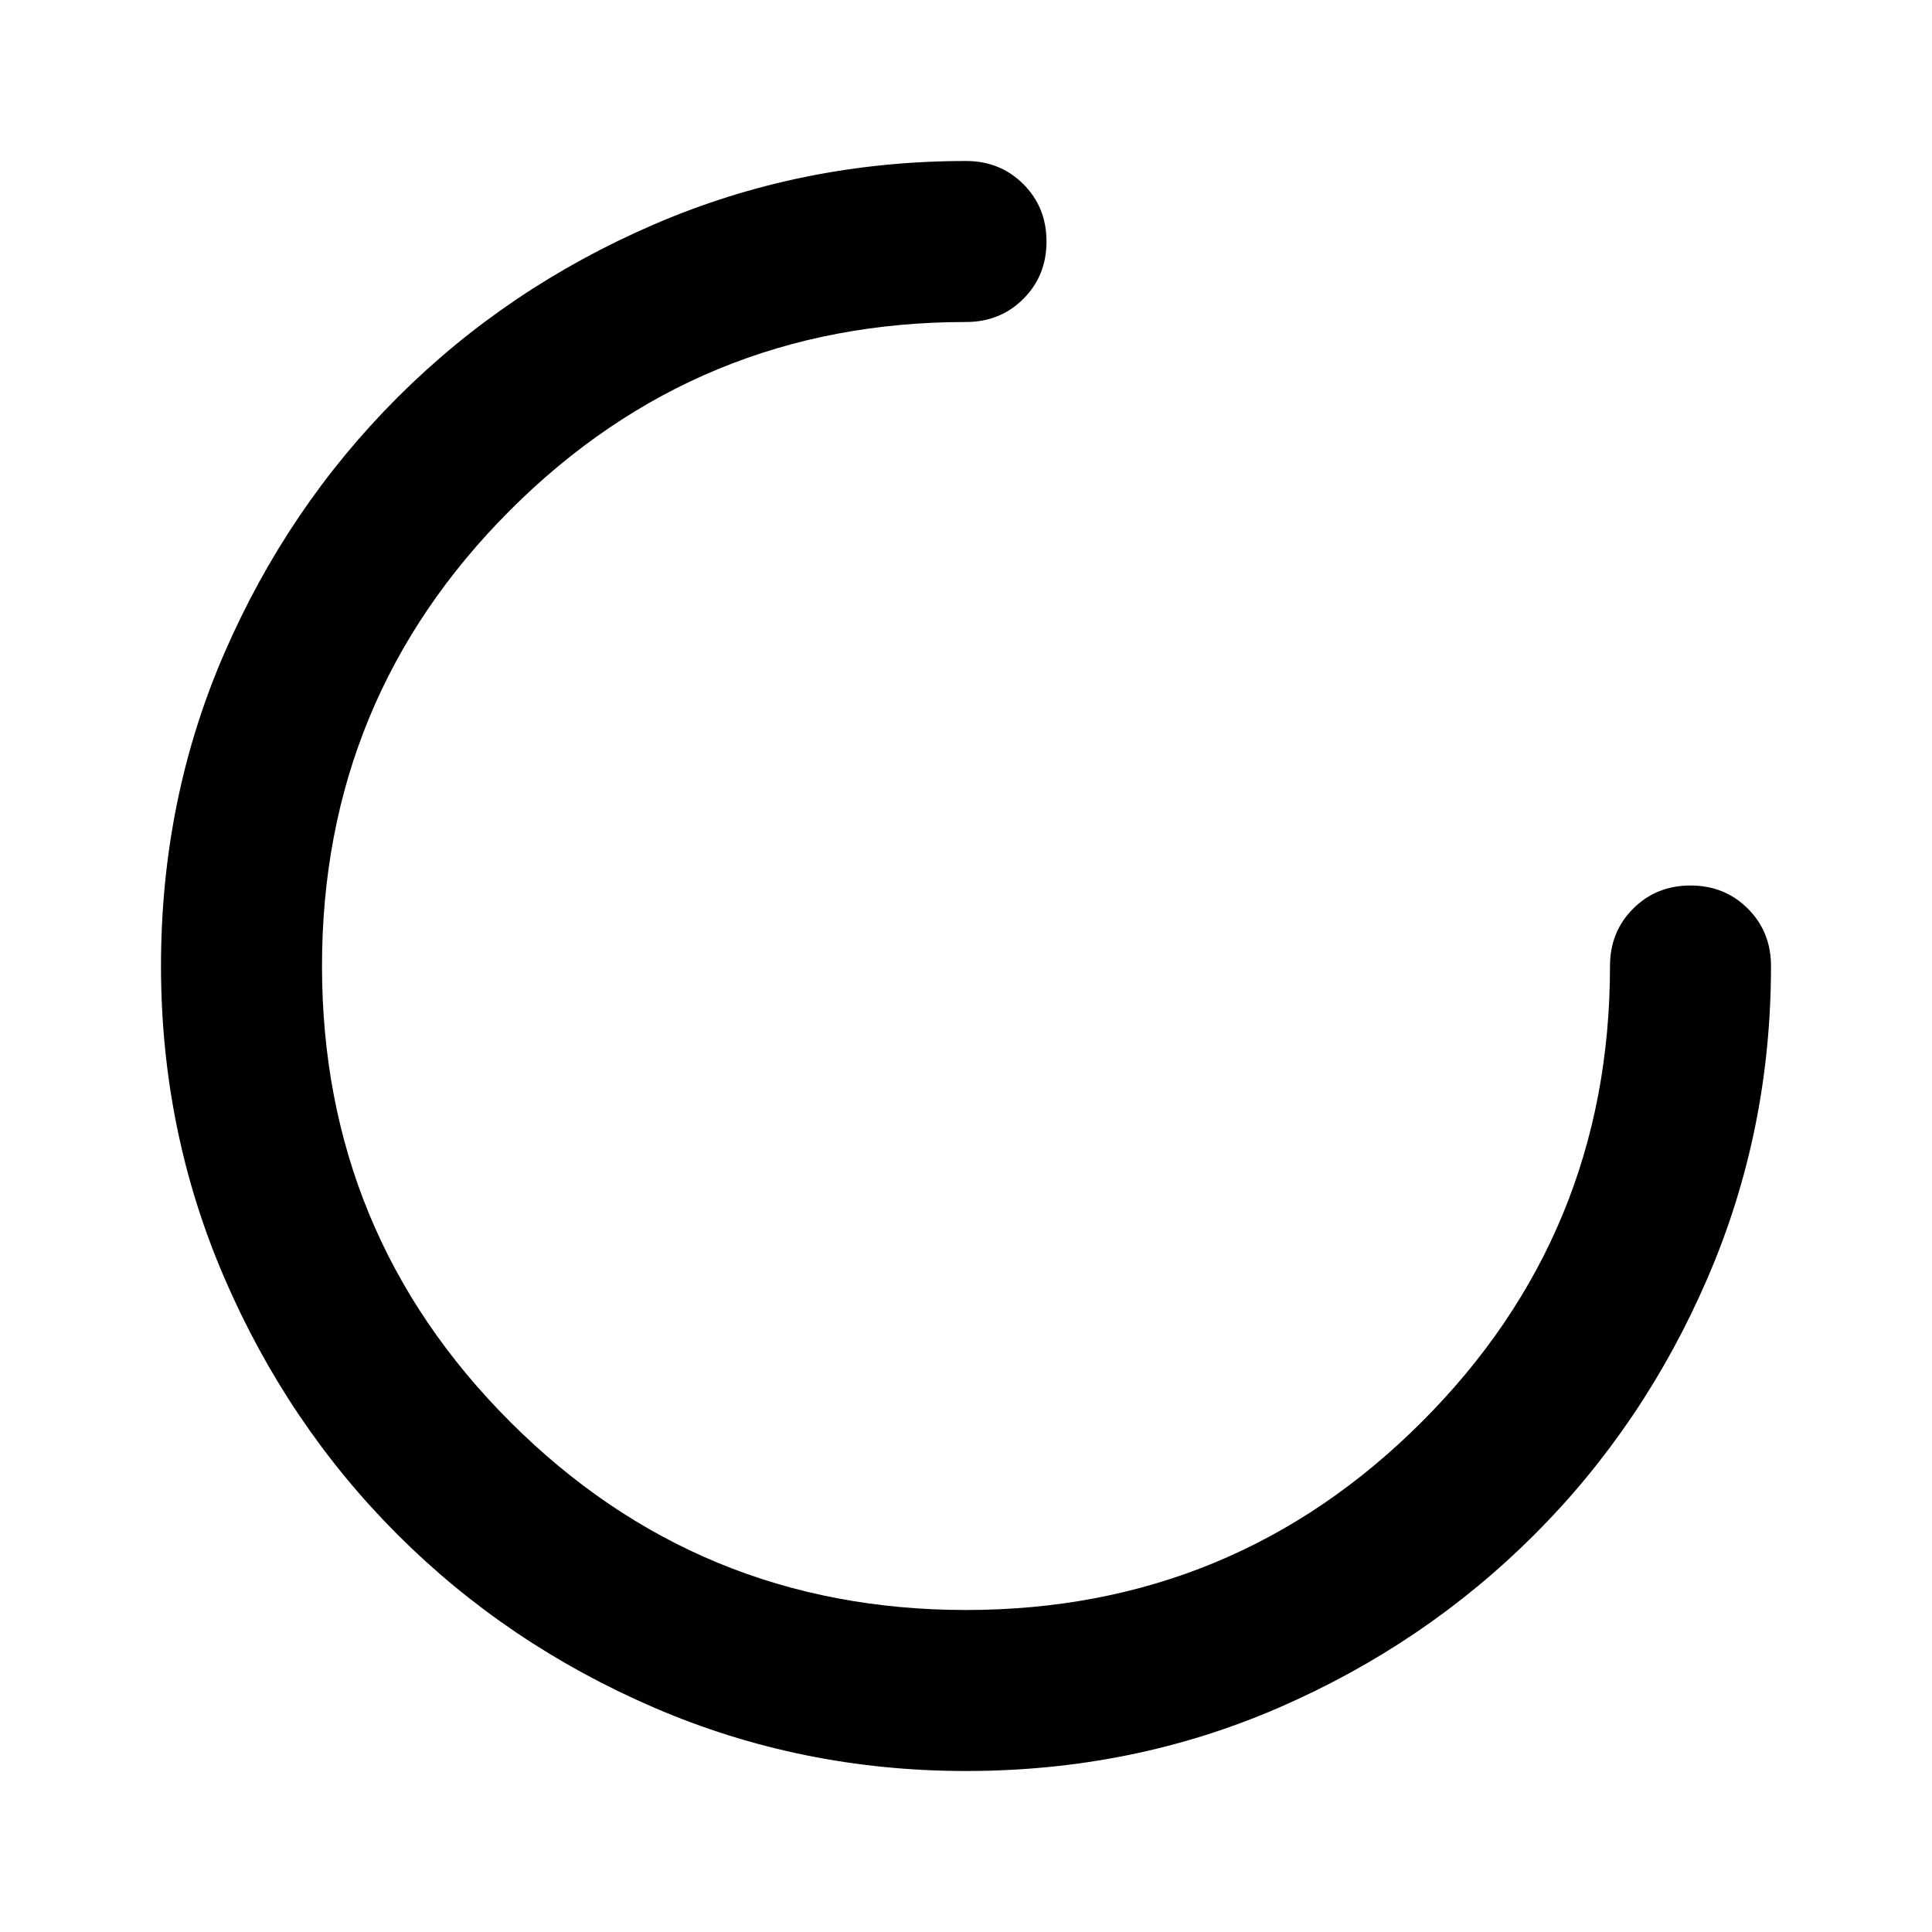
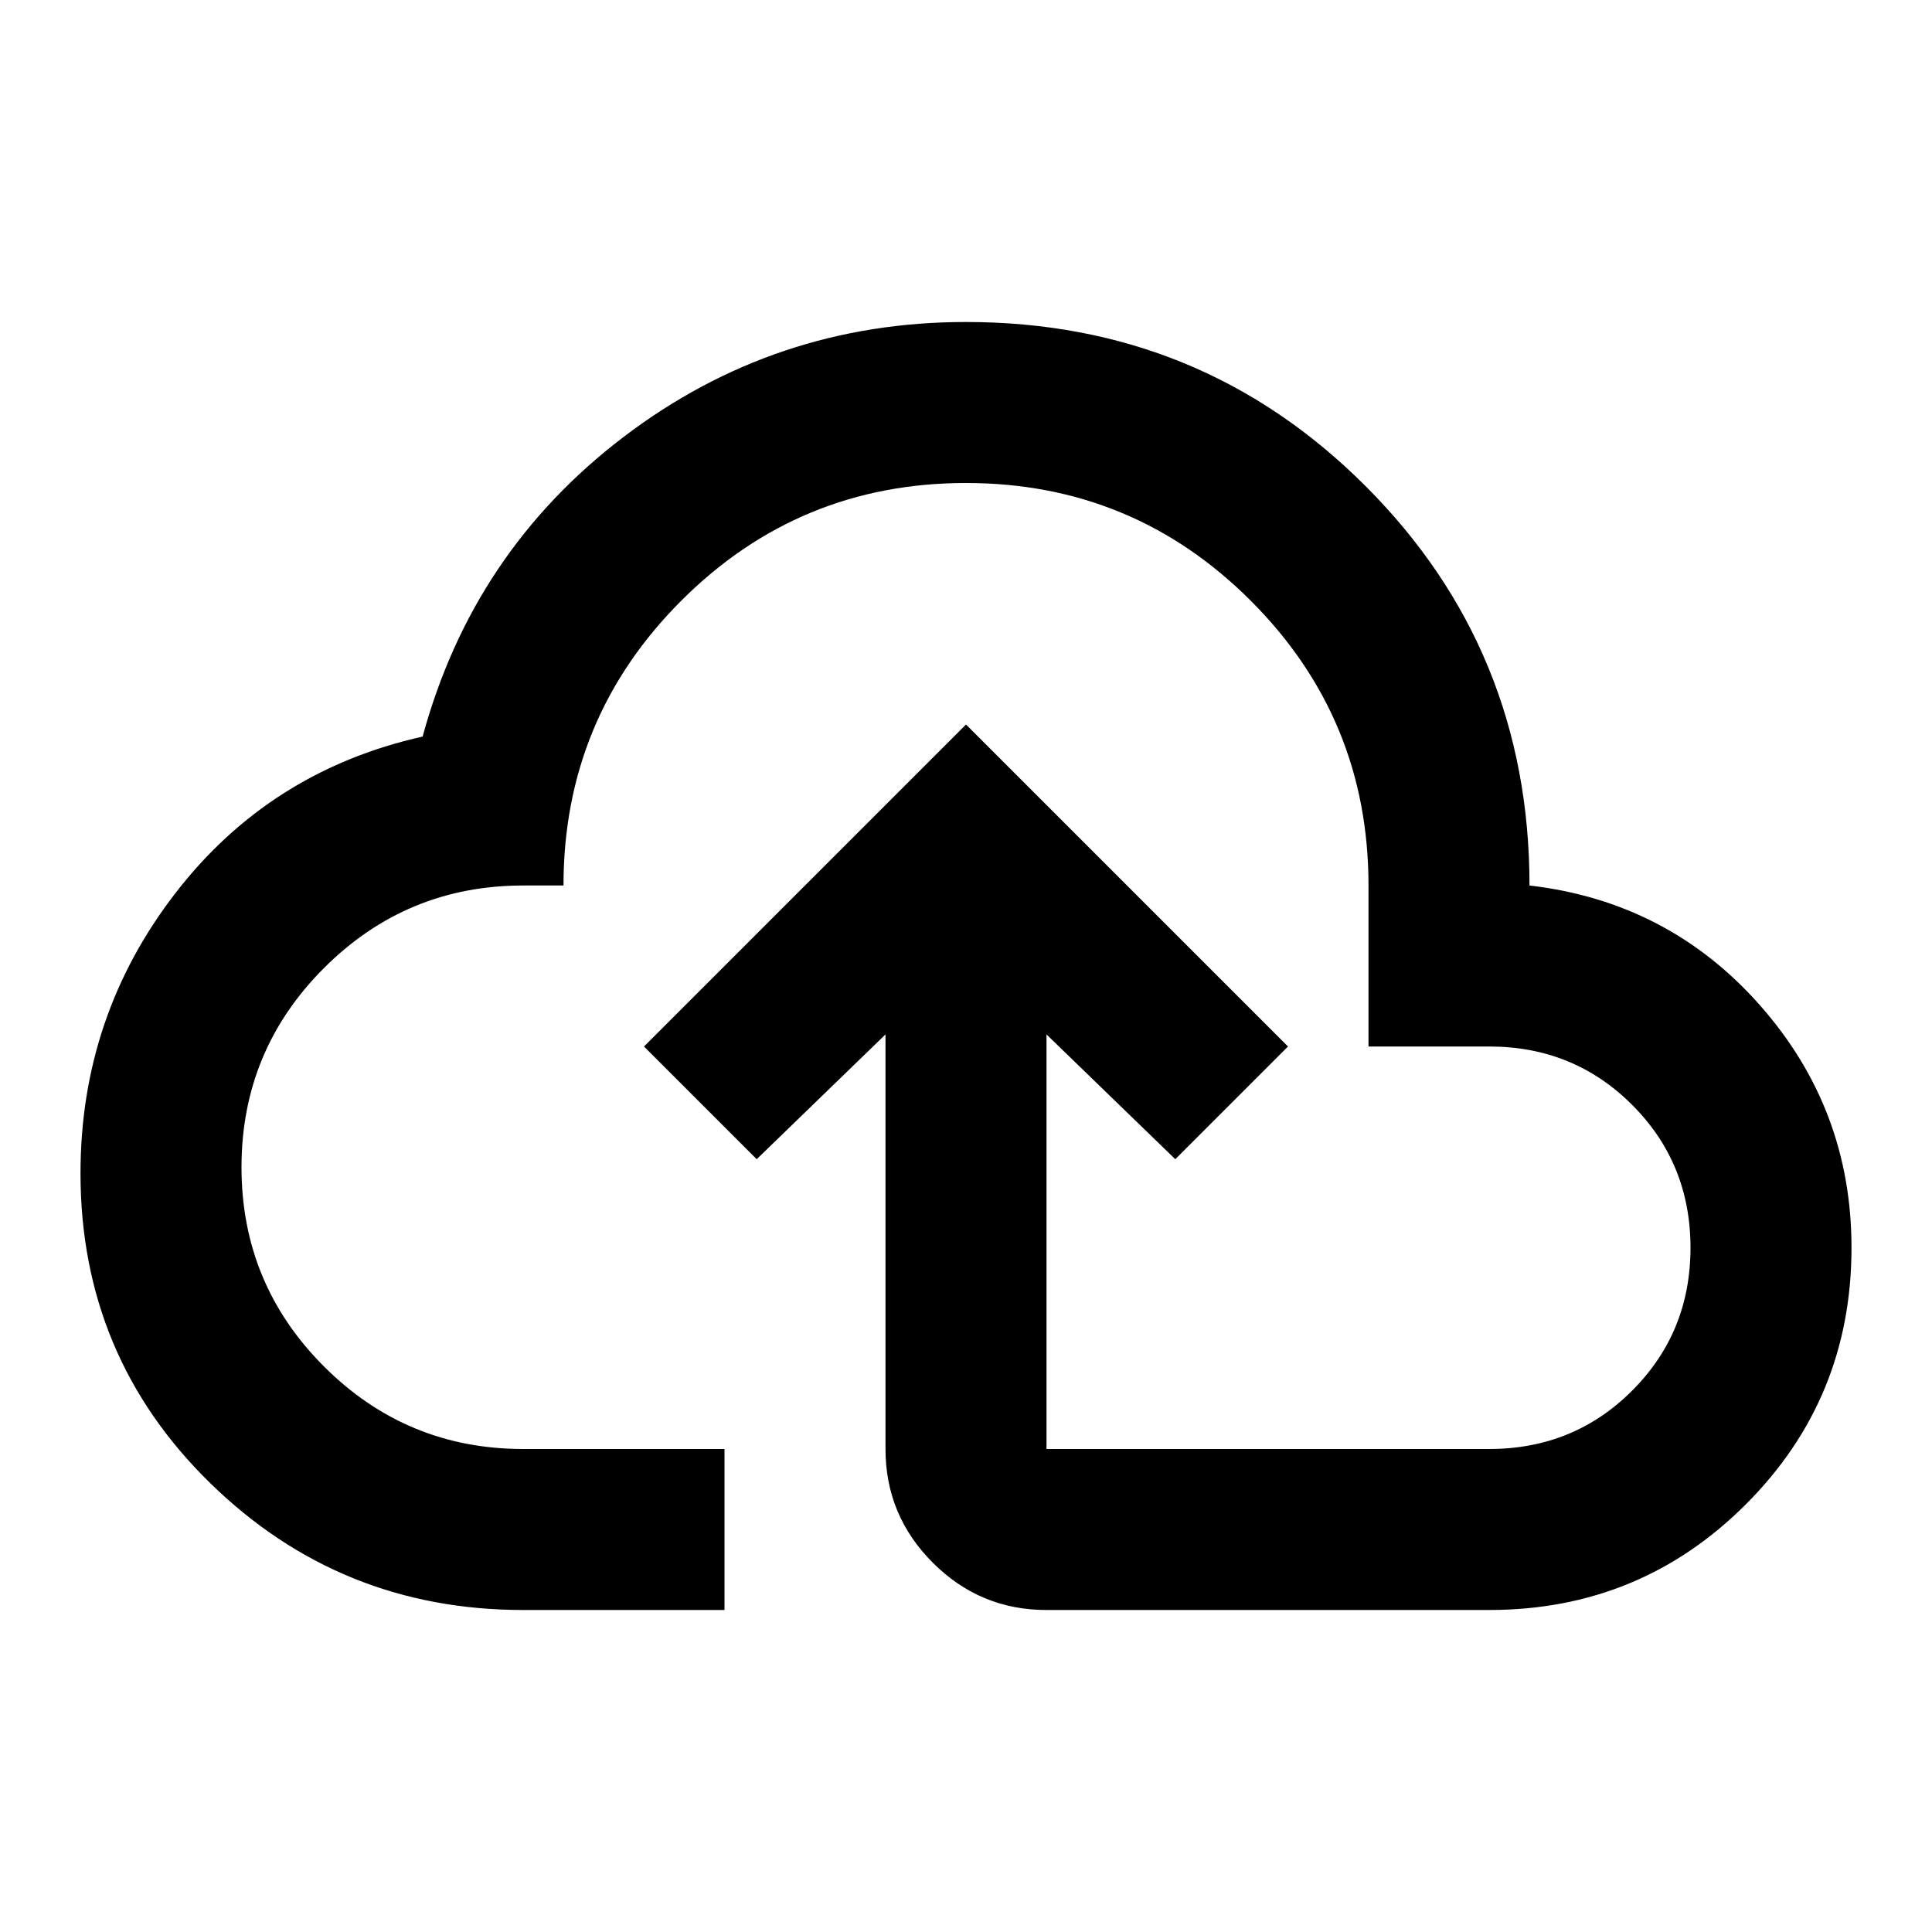
<svg xmlns="http://www.w3.org/2000/svg" height="24" viewBox="0 -960 960 960" width="24">
-   <path d="M480-80q-82 0-155-31.5t-127.5-86Q143-252 111.5-325T80-480q0-83 31.5-155.5t86-127Q252-817 325-848.5T480-880q17 0 28.5 11.5T520-840q0 17-11.5 28.5T480-800q-133 0-226.5 93.5T160-480q0 133 93.5 226.5T480-160q133 0 226.5-93.5T800-480q0-17 11.5-28.5T840-520q17 0 28.5 11.5T880-480q0 82-31.5 155t-86 127.5q-54.5 54.5-127 86T480-80Z" />
+   <path d="M260-160q-91 0-155.5-63T40-377q0-78 47-139t123-78q25-92 100-149t170-57q117 0 198.5 81.5T760-520q69 8 114.5 59.5T920-340q0 75-52.5 127.5T740-160H520q-33 0-56.5-23.5T440-240v-206l-64 62-56-56 160-160 160 160-56 56-64-62v206h220q42 0 71-29t29-71q0-42-29-71t-71-29h-60v-80q0-83-58.5-141.5T480-720q-83 0-141.5 58.5T280-520h-20q-58 0-99 41t-41 99q0 58 41 99t99 41h100v80H260Zm220-280Z" />
</svg>
